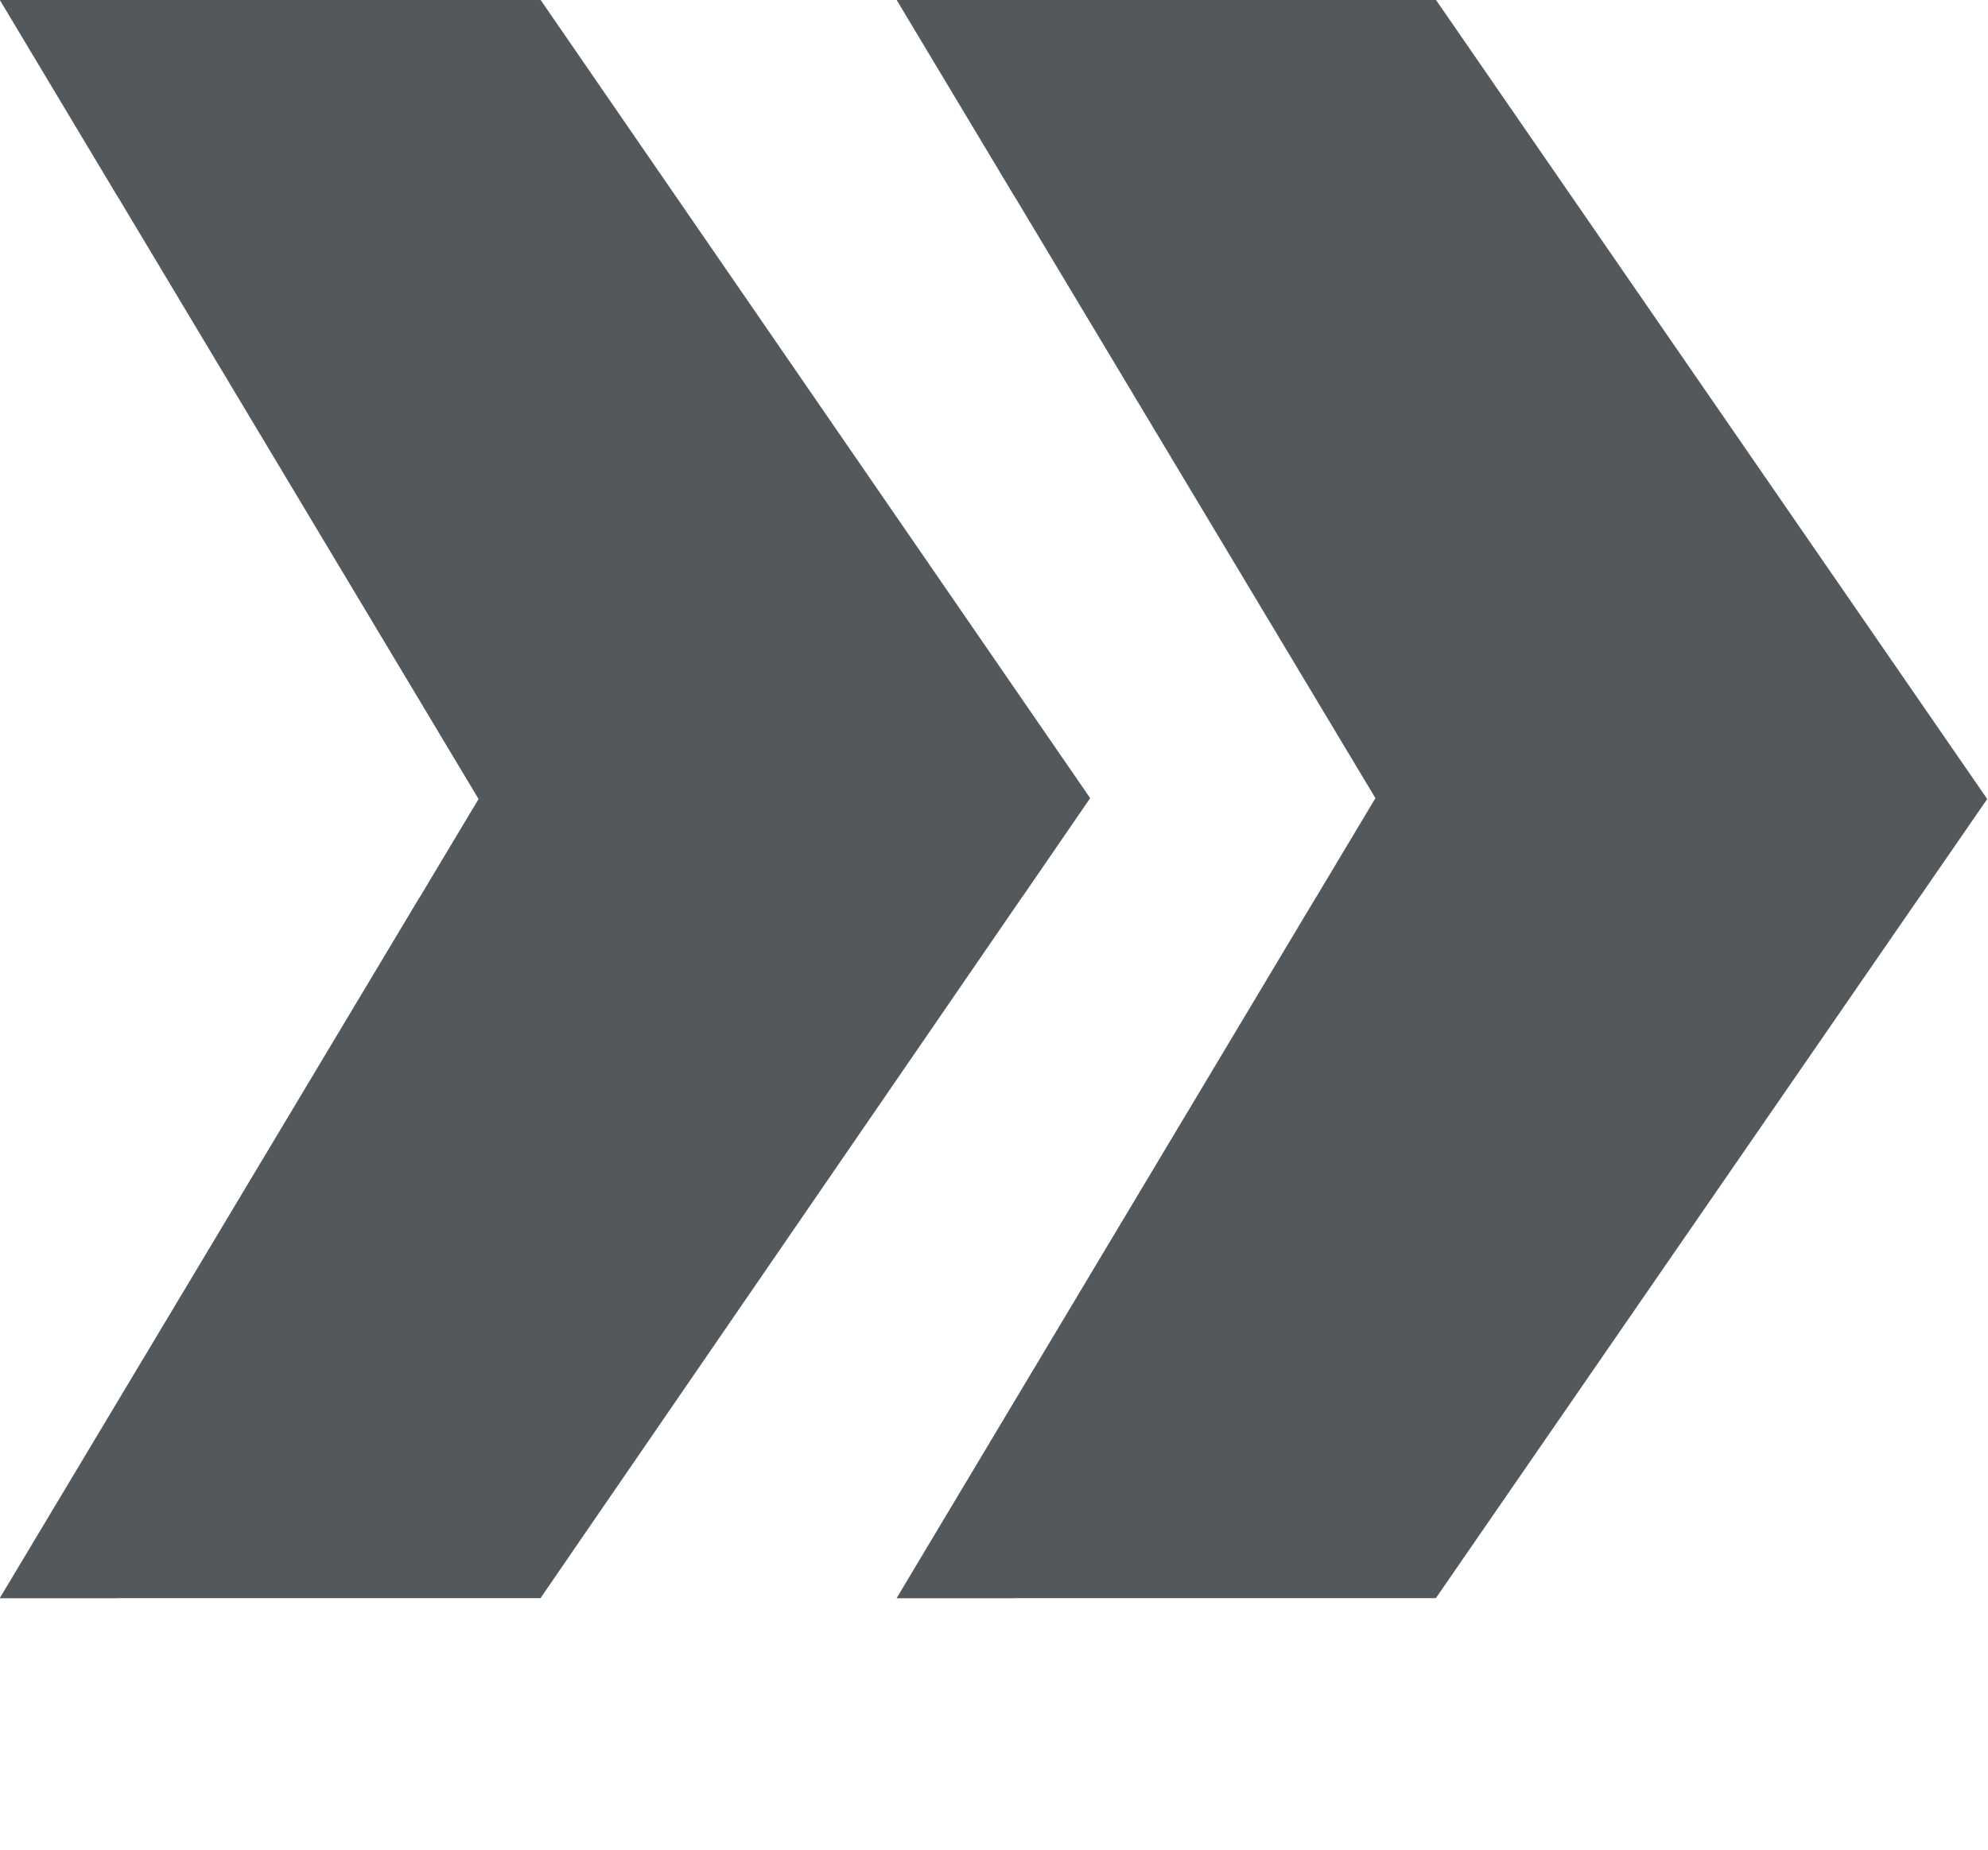
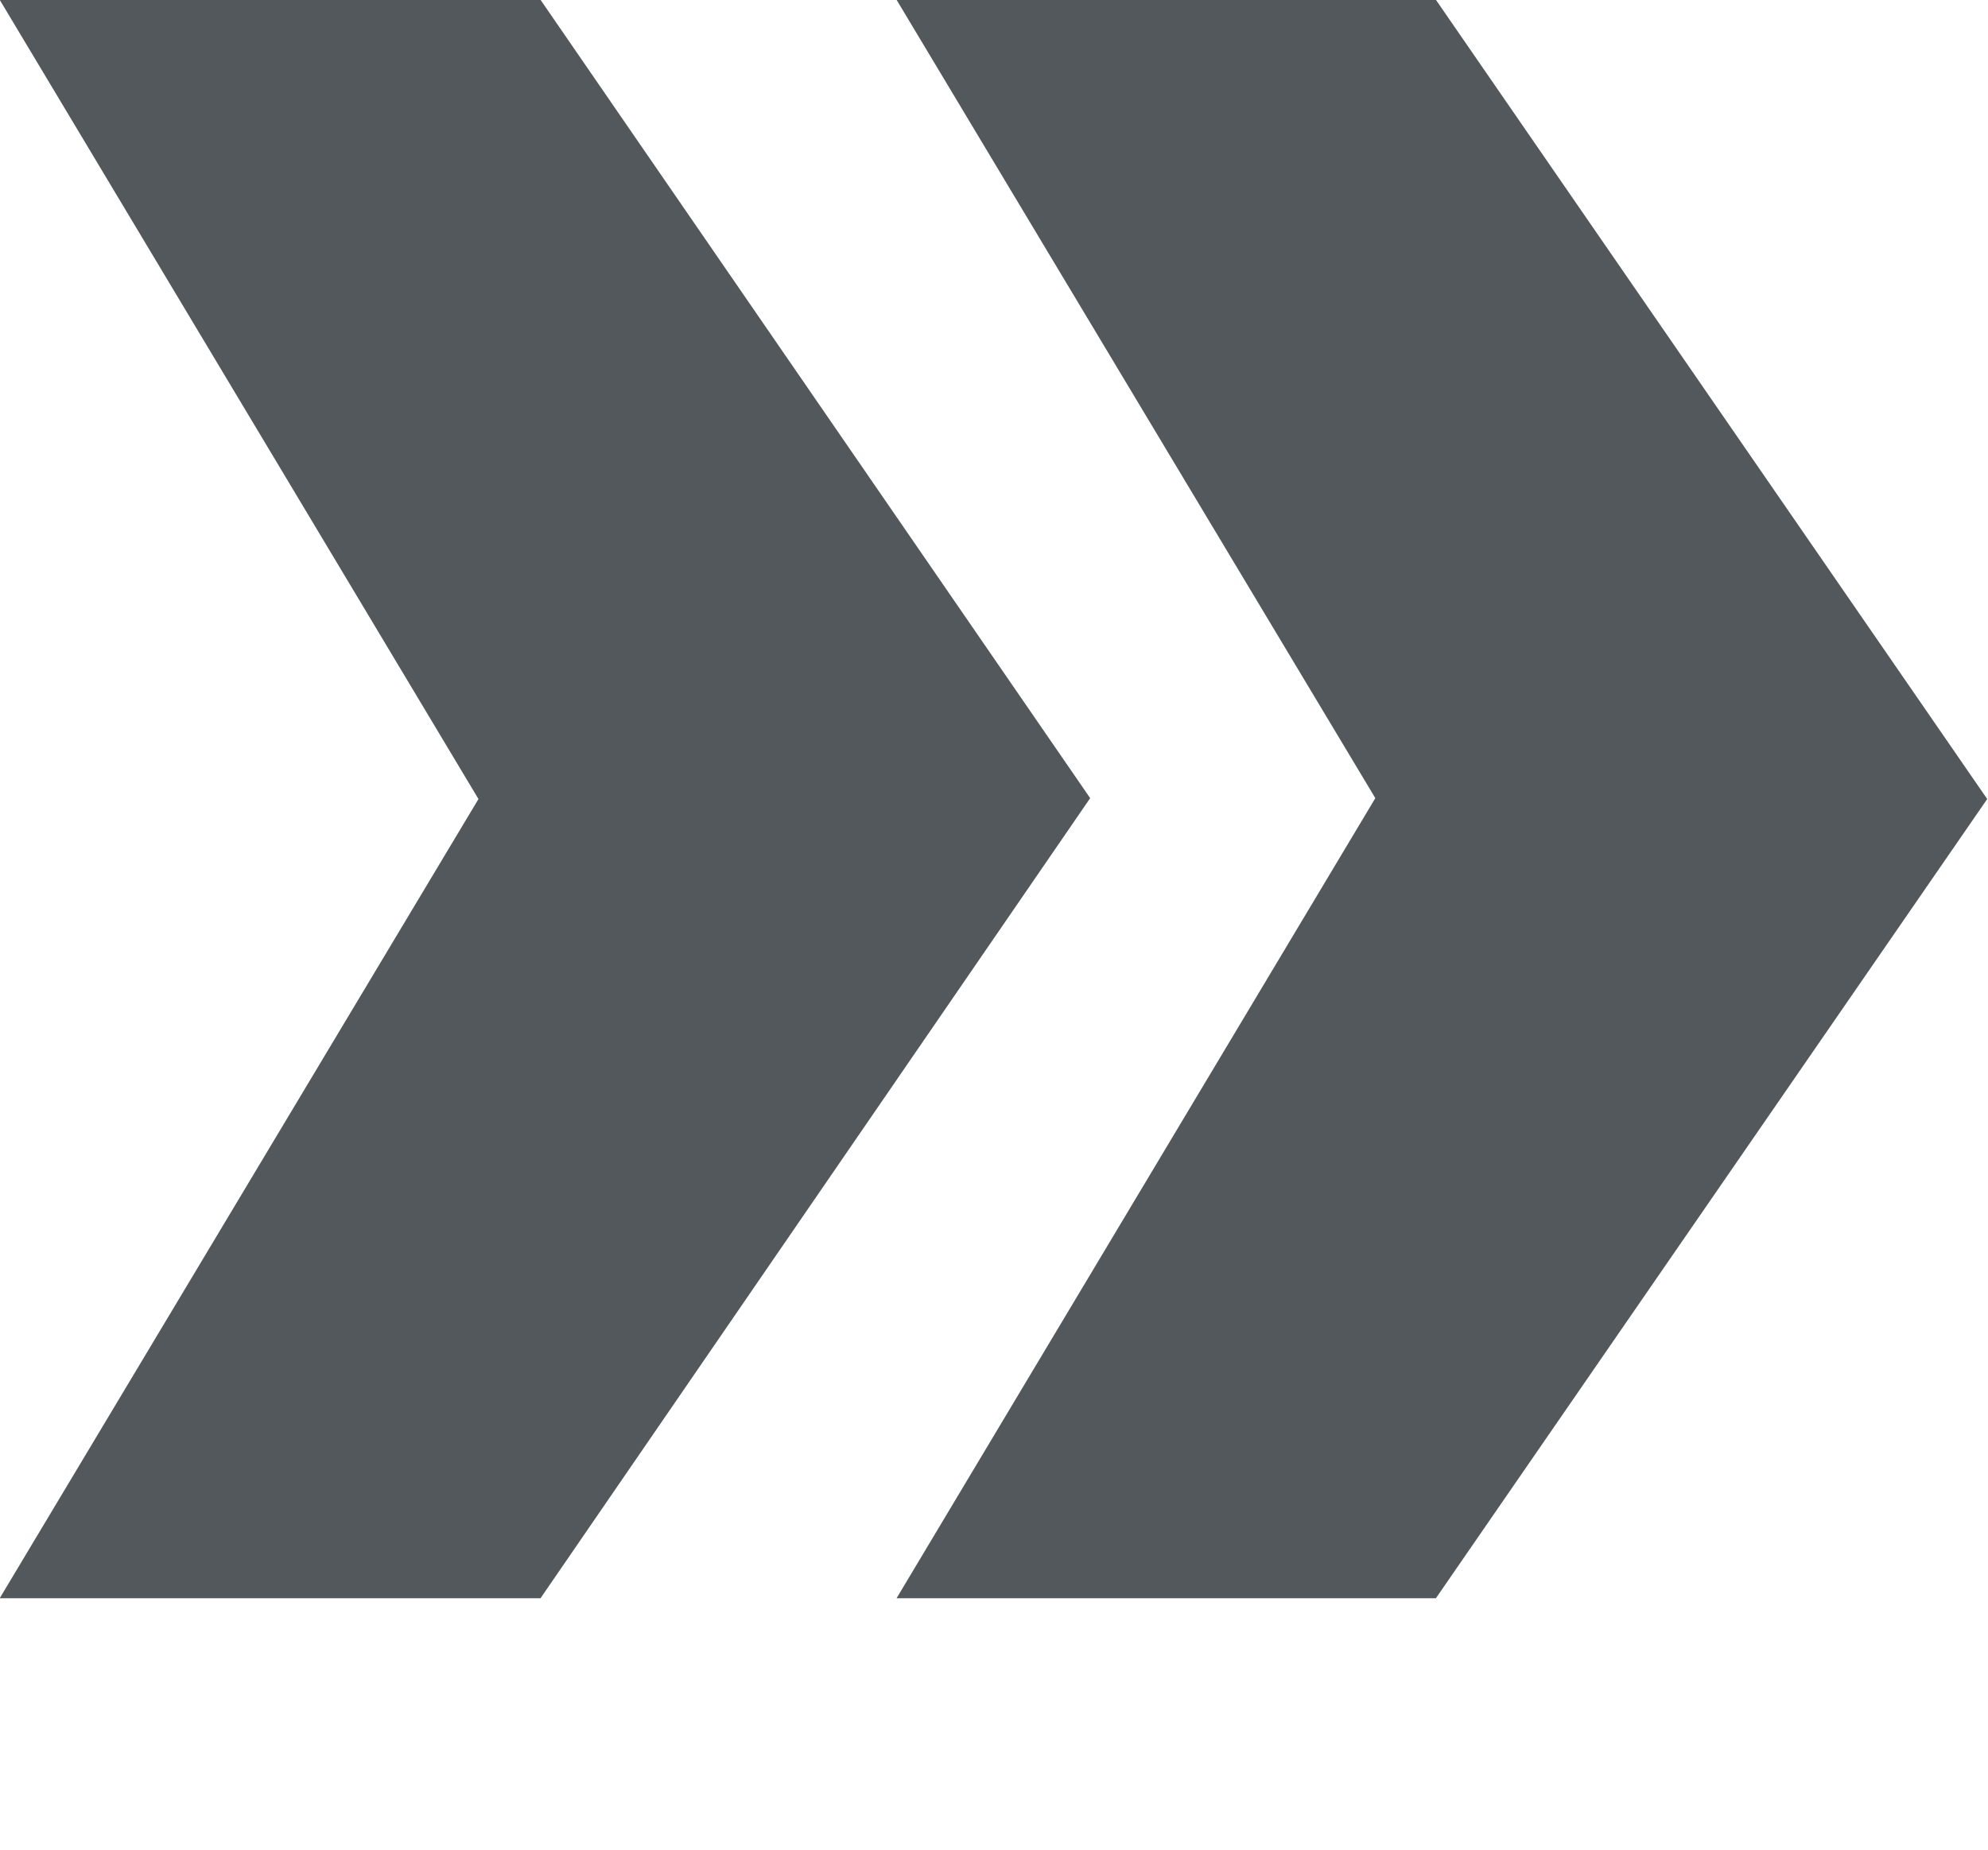
<svg xmlns="http://www.w3.org/2000/svg" width="20.218" height="18.812" viewBox="0 0 20.218 18.812">
-   <defs>
-     <style>
-       .cls-1 {
-         fill: #52585b;
-         fill-rule: evenodd;
-         filter: url(#filter);
-       }
-     </style>
-     <filter id="filter" x="587.813" y="244.188" width="20.218" height="18.812" filterUnits="userSpaceOnUse">
-       <feOffset result="offset" dy="2" in="SourceAlpha" />
-       <feGaussianBlur result="blur" />
-       <feFlood result="flood" flood-color="#fff" />
-       <feComposite result="composite" operator="in" in2="blur" />
-       <feBlend result="blend" in="SourceGraphic" />
-     </filter>
-   </defs>
-   <path id="arrow" class="cls-1" d="M598.9,252.307l-5.59,8.139h-5.5l4.869-8.13-4.869-8.13h5.5Zm9.123,0.009-5.607,8.13h-5.485l4.869-8.139-4.869-8.121h5.485Z" transform="translate(-587.813 -244.188)" />
+   <path id="arrow" fill="#52585b" fill-rule="evenodd" d="M598.9,252.307l-5.59,8.139h-5.5l4.869-8.13-4.869-8.13h5.5Zm9.123,0.009-5.607,8.13h-5.485l4.869-8.139-4.869-8.121h5.485Z" transform="translate(-587.813 -244.188)" />
</svg>
